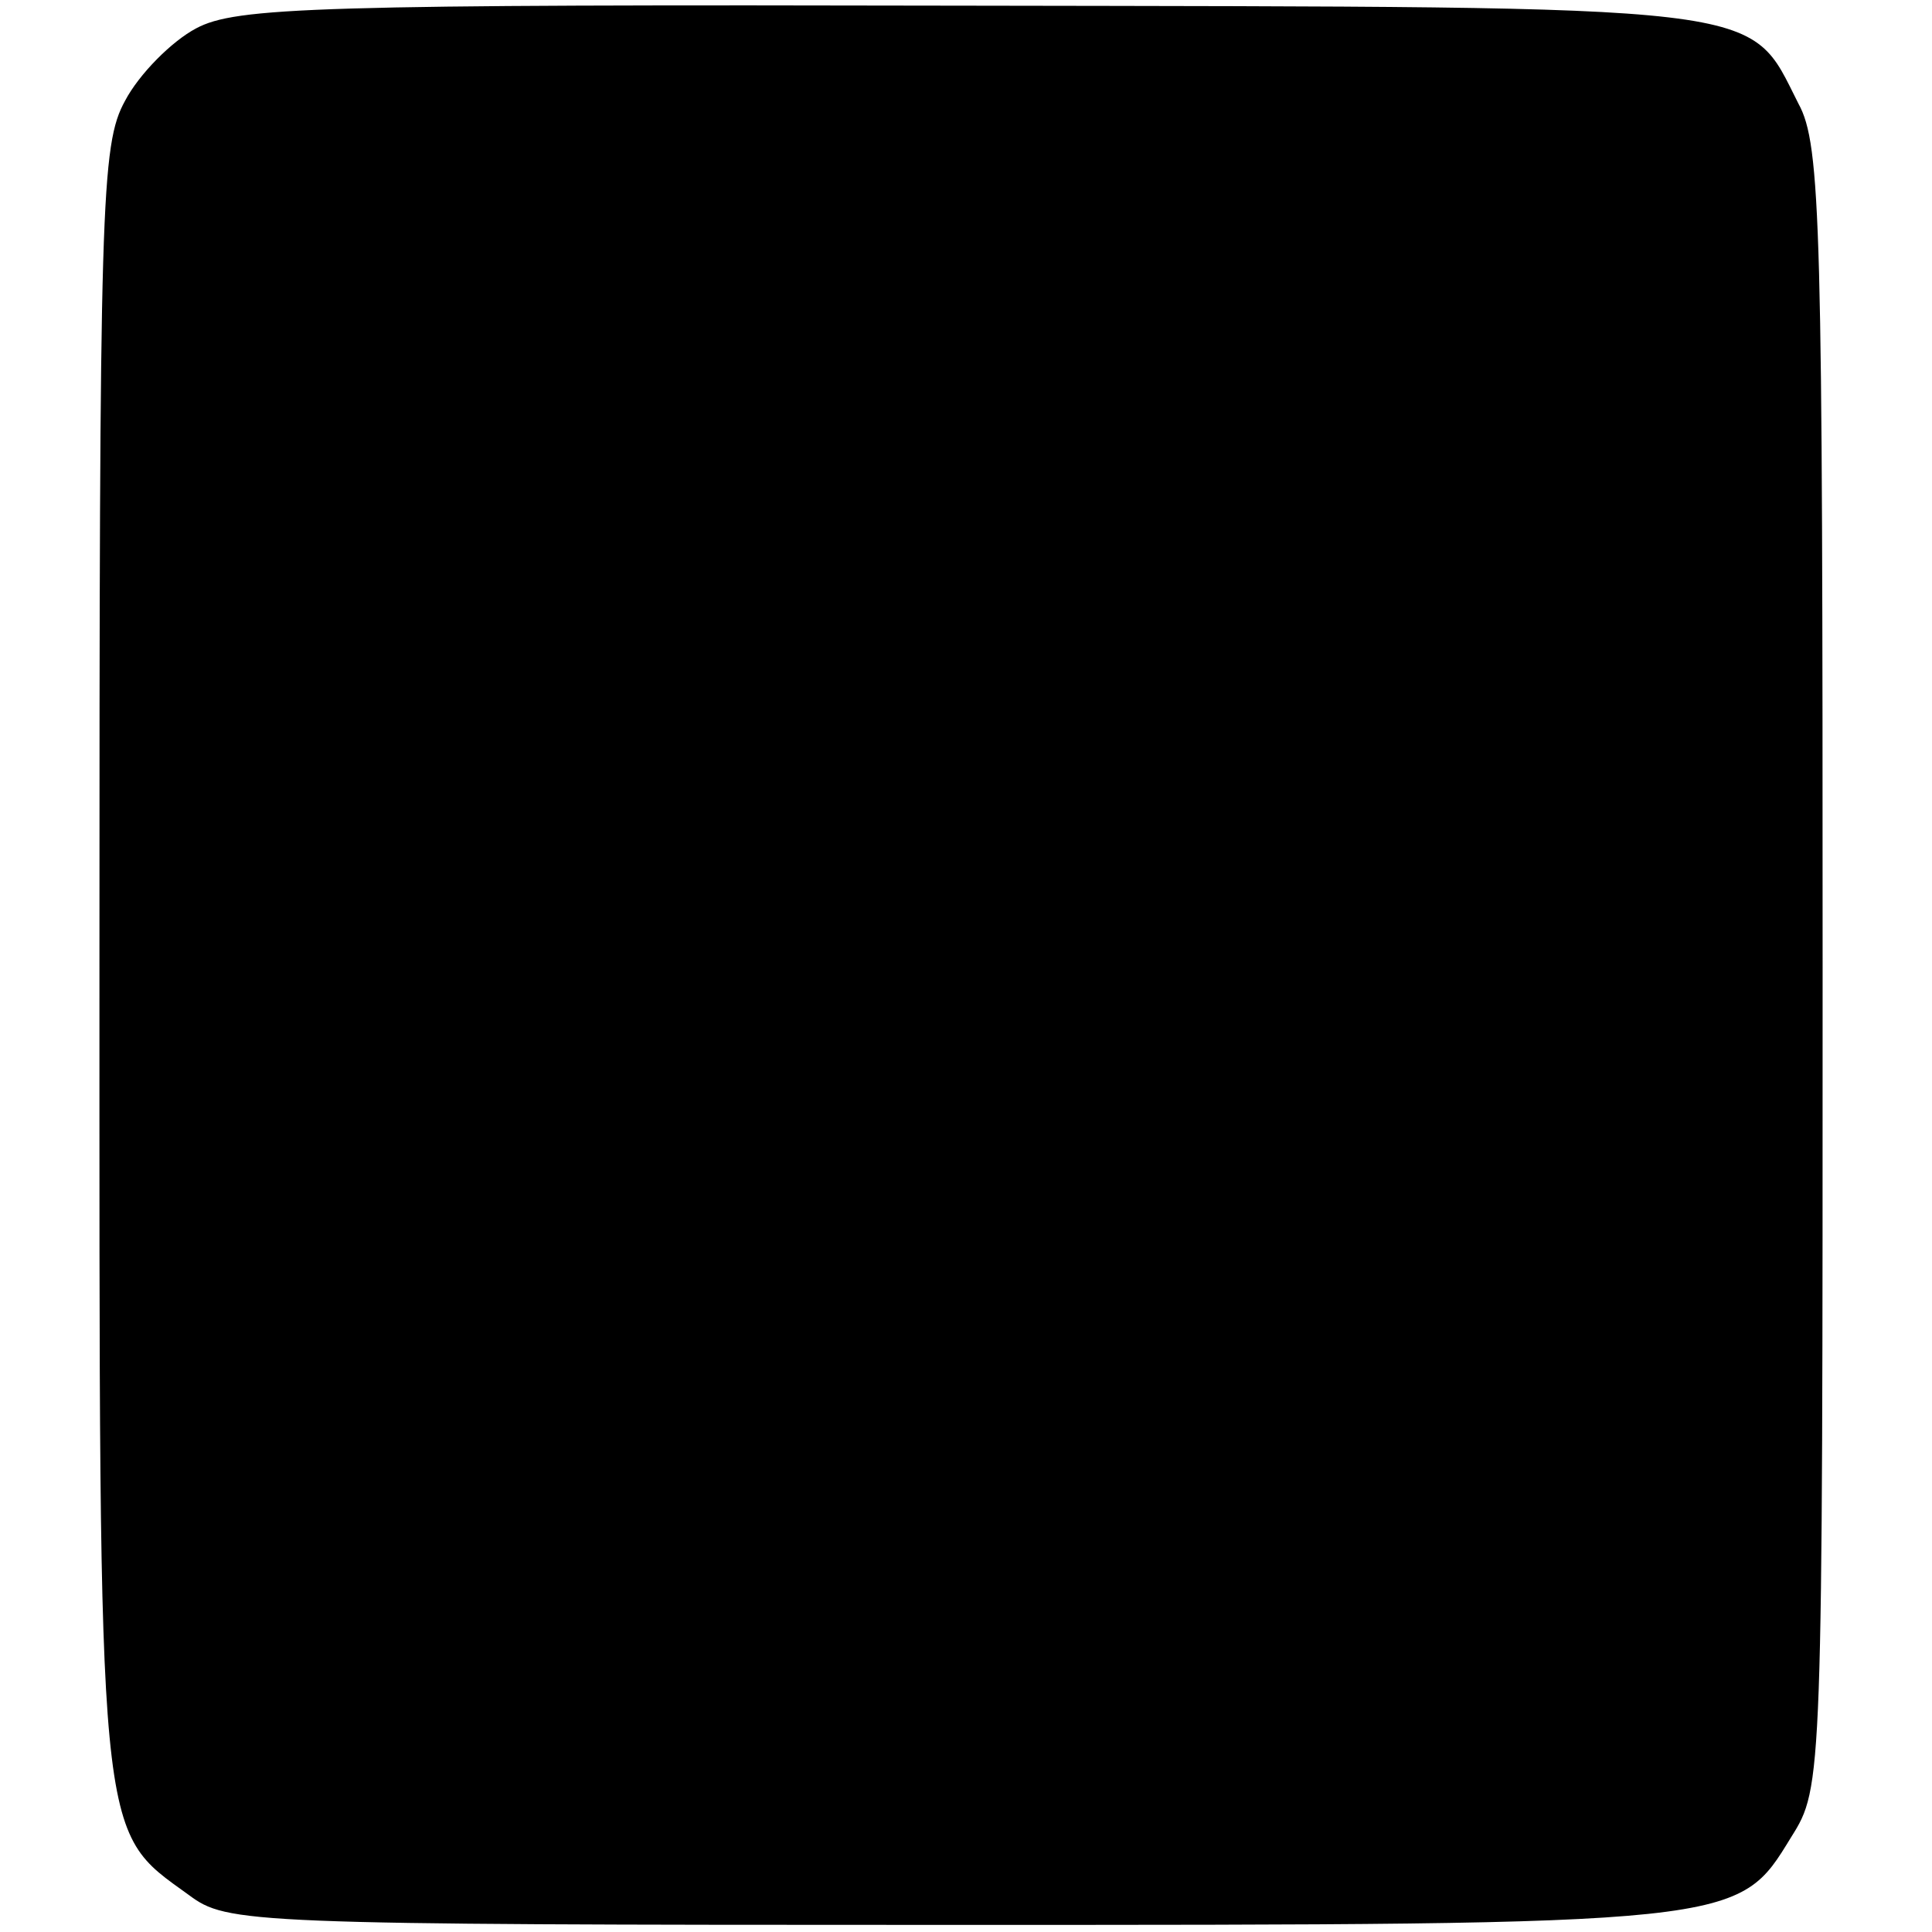
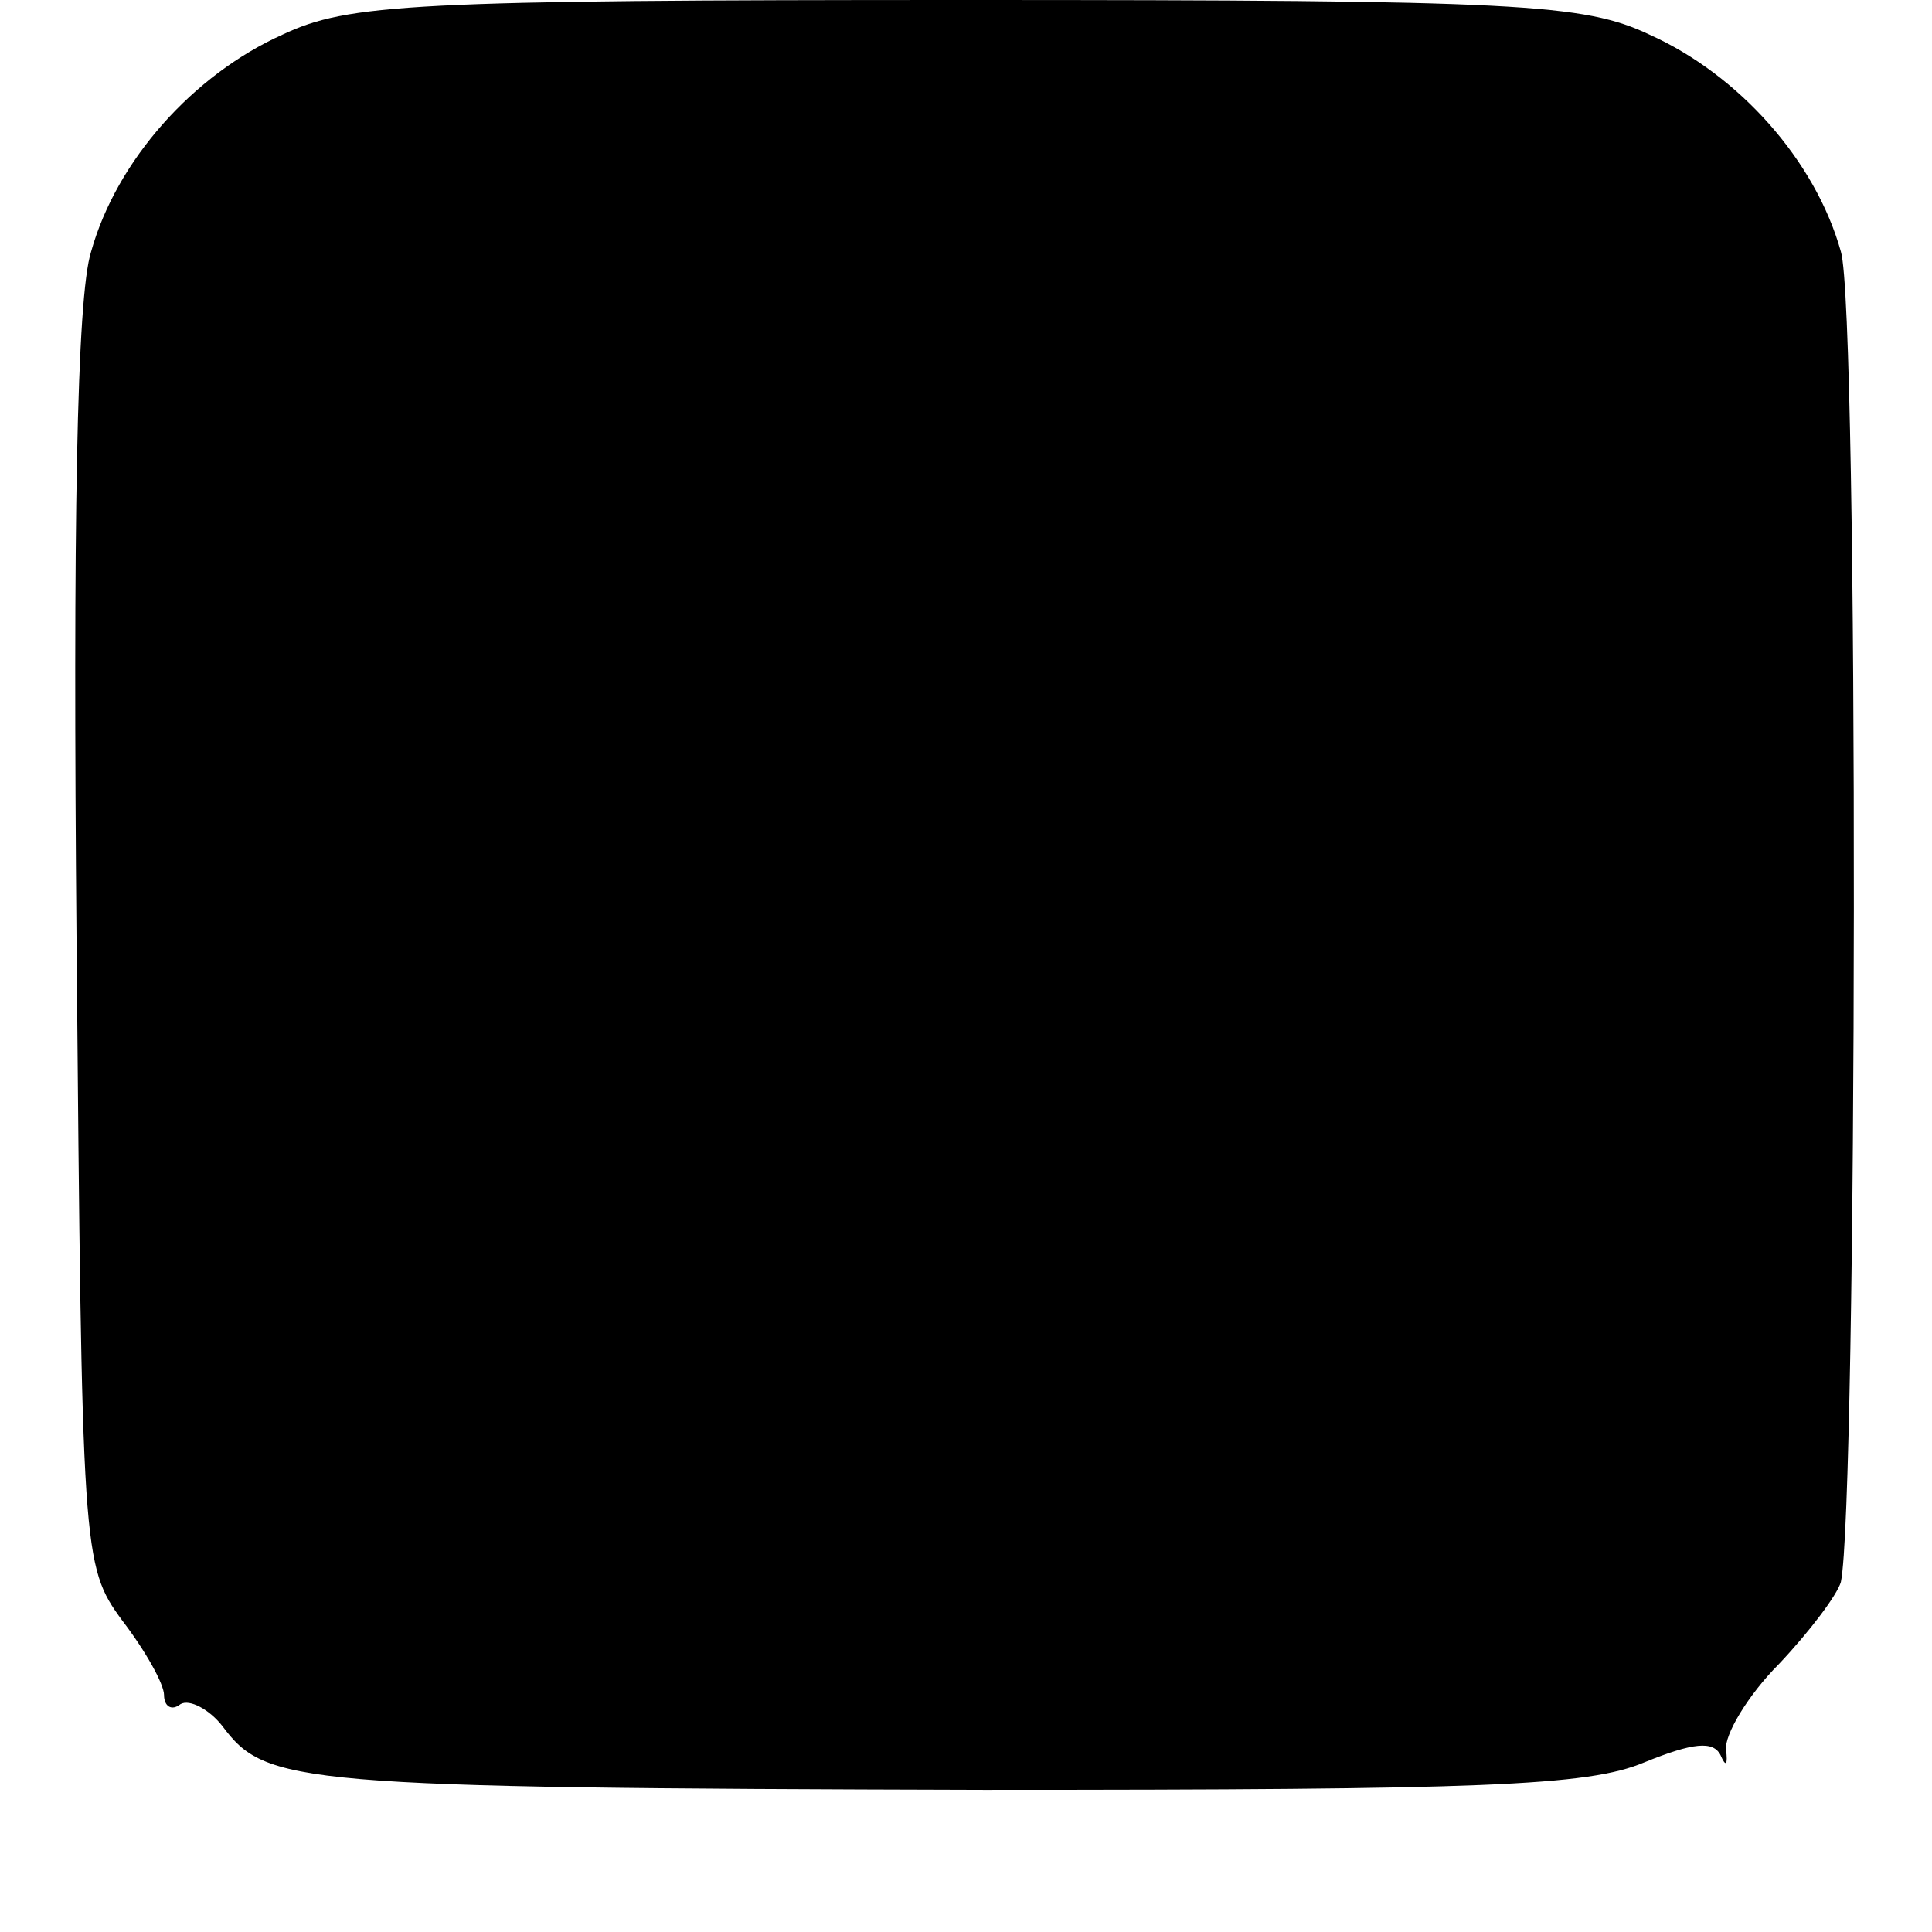
- <svg xmlns="http://www.w3.org/2000/svg" width="181.333" height="181.333" preserveAspectRatio="xMidYMid meet" version="1.0" viewBox="0 0 136 136">
-   <g fill="#000" stroke="none">
-     <path d="M138 1340 c-17 -9 -40 -32 -50 -51 -17 -31 -18 -71 -18 -604 0 -629 -2 -612 63 -659 27 -20 39 -21 535 -21 560 0 555 0 593 62 22 35 22 38 22 612 0 521 -1 579 -17 608 -36 71 -13 68 -584 69 -461 1 -516 -1 -544 -16z" transform="translate(0,136) scale(0.1,-0.1)" />
+ <svg xmlns="http://www.w3.org/2000/svg" version="1.0" width="106pt" height="106pt" viewBox="0 0 106 106" preserveAspectRatio="xMidYMid meet">
+   <g transform="translate(0,106) scale(0.1,-0.1)" fill="#000000" stroke="none">
+     <path d="M155 1041 c-49 -22 -91 -69 -105 -119 -8 -25 -10 -152 -8 -379 3 -336 3 -342 25 -372 13 -17 23 -35 23 -41 0 -6 4 -9 9 -5 5 3 16 -3 23 -12 24 -32 39 -34 418 -35 273 0 331 2 362 15 27 11 38 12 42 4 3 -7 4 -5 3 3 -1 8 12 30 29 47 17 18 32 38 34 45 9 42 10 698 0 730 -14 50 -56 97 -105 119 -36 17 -71 19 -375 19 -304 0 -339 -2 -375 -19z" />
  </g>
</svg>
